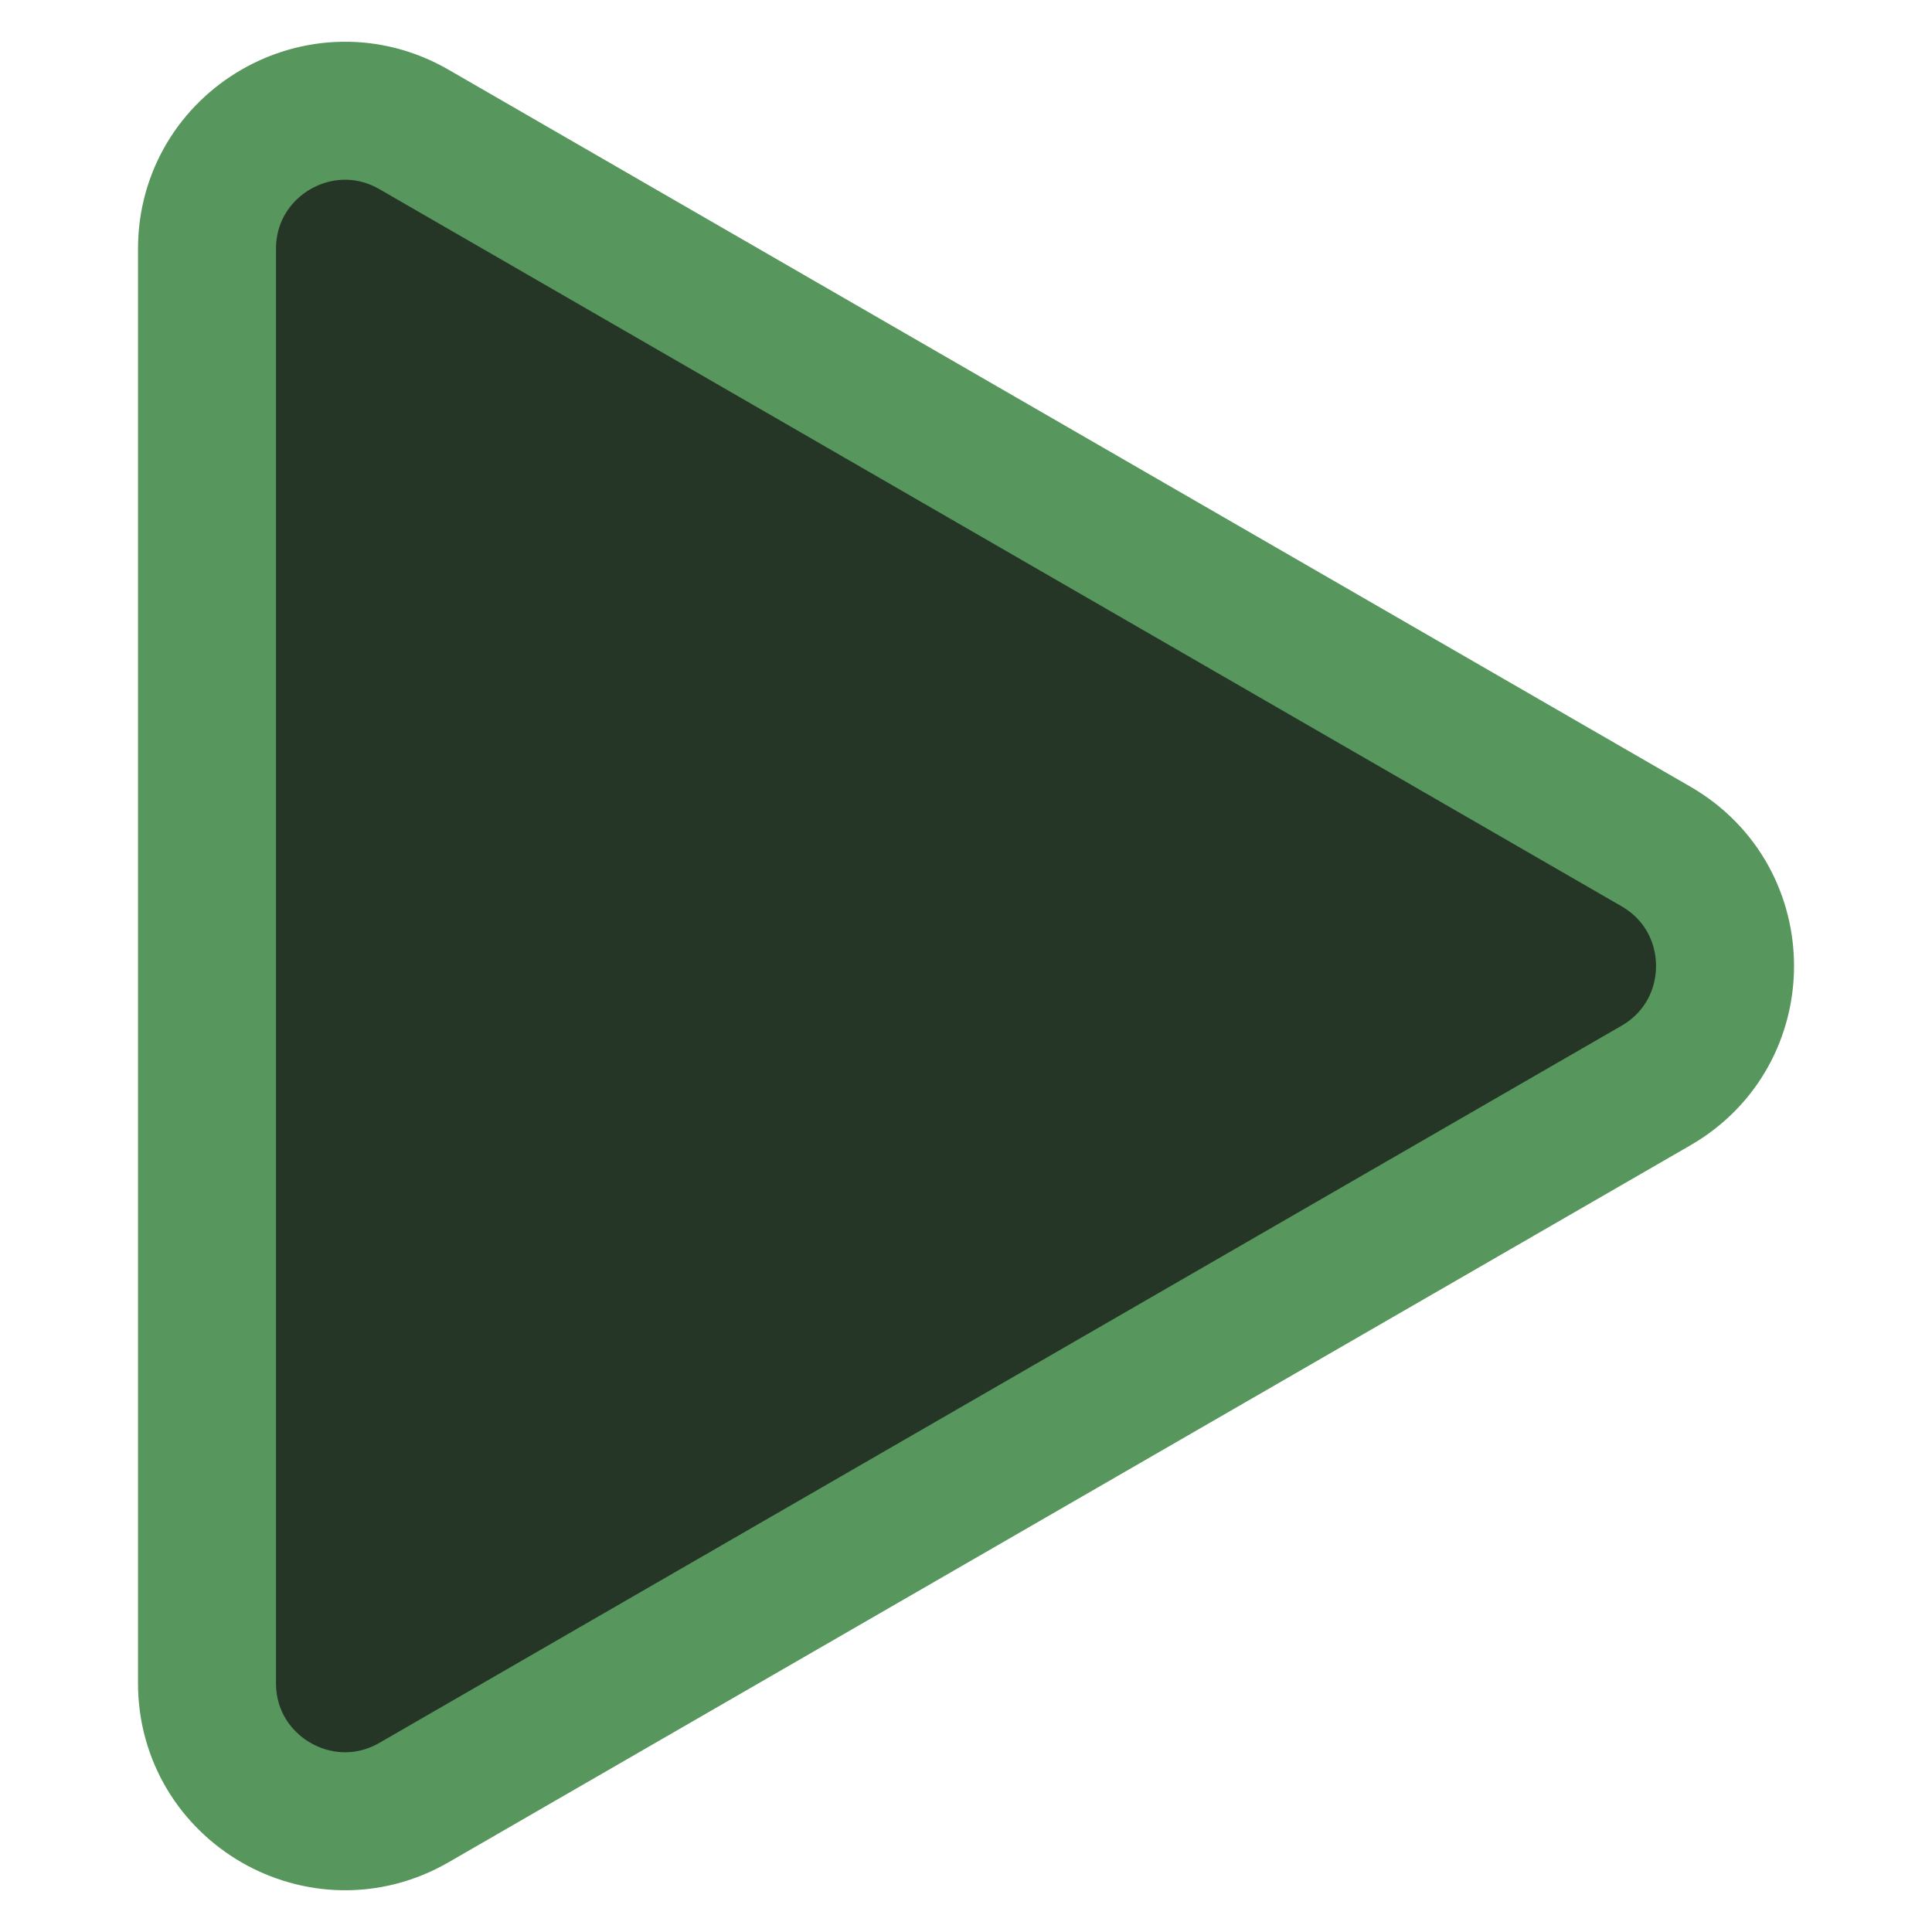
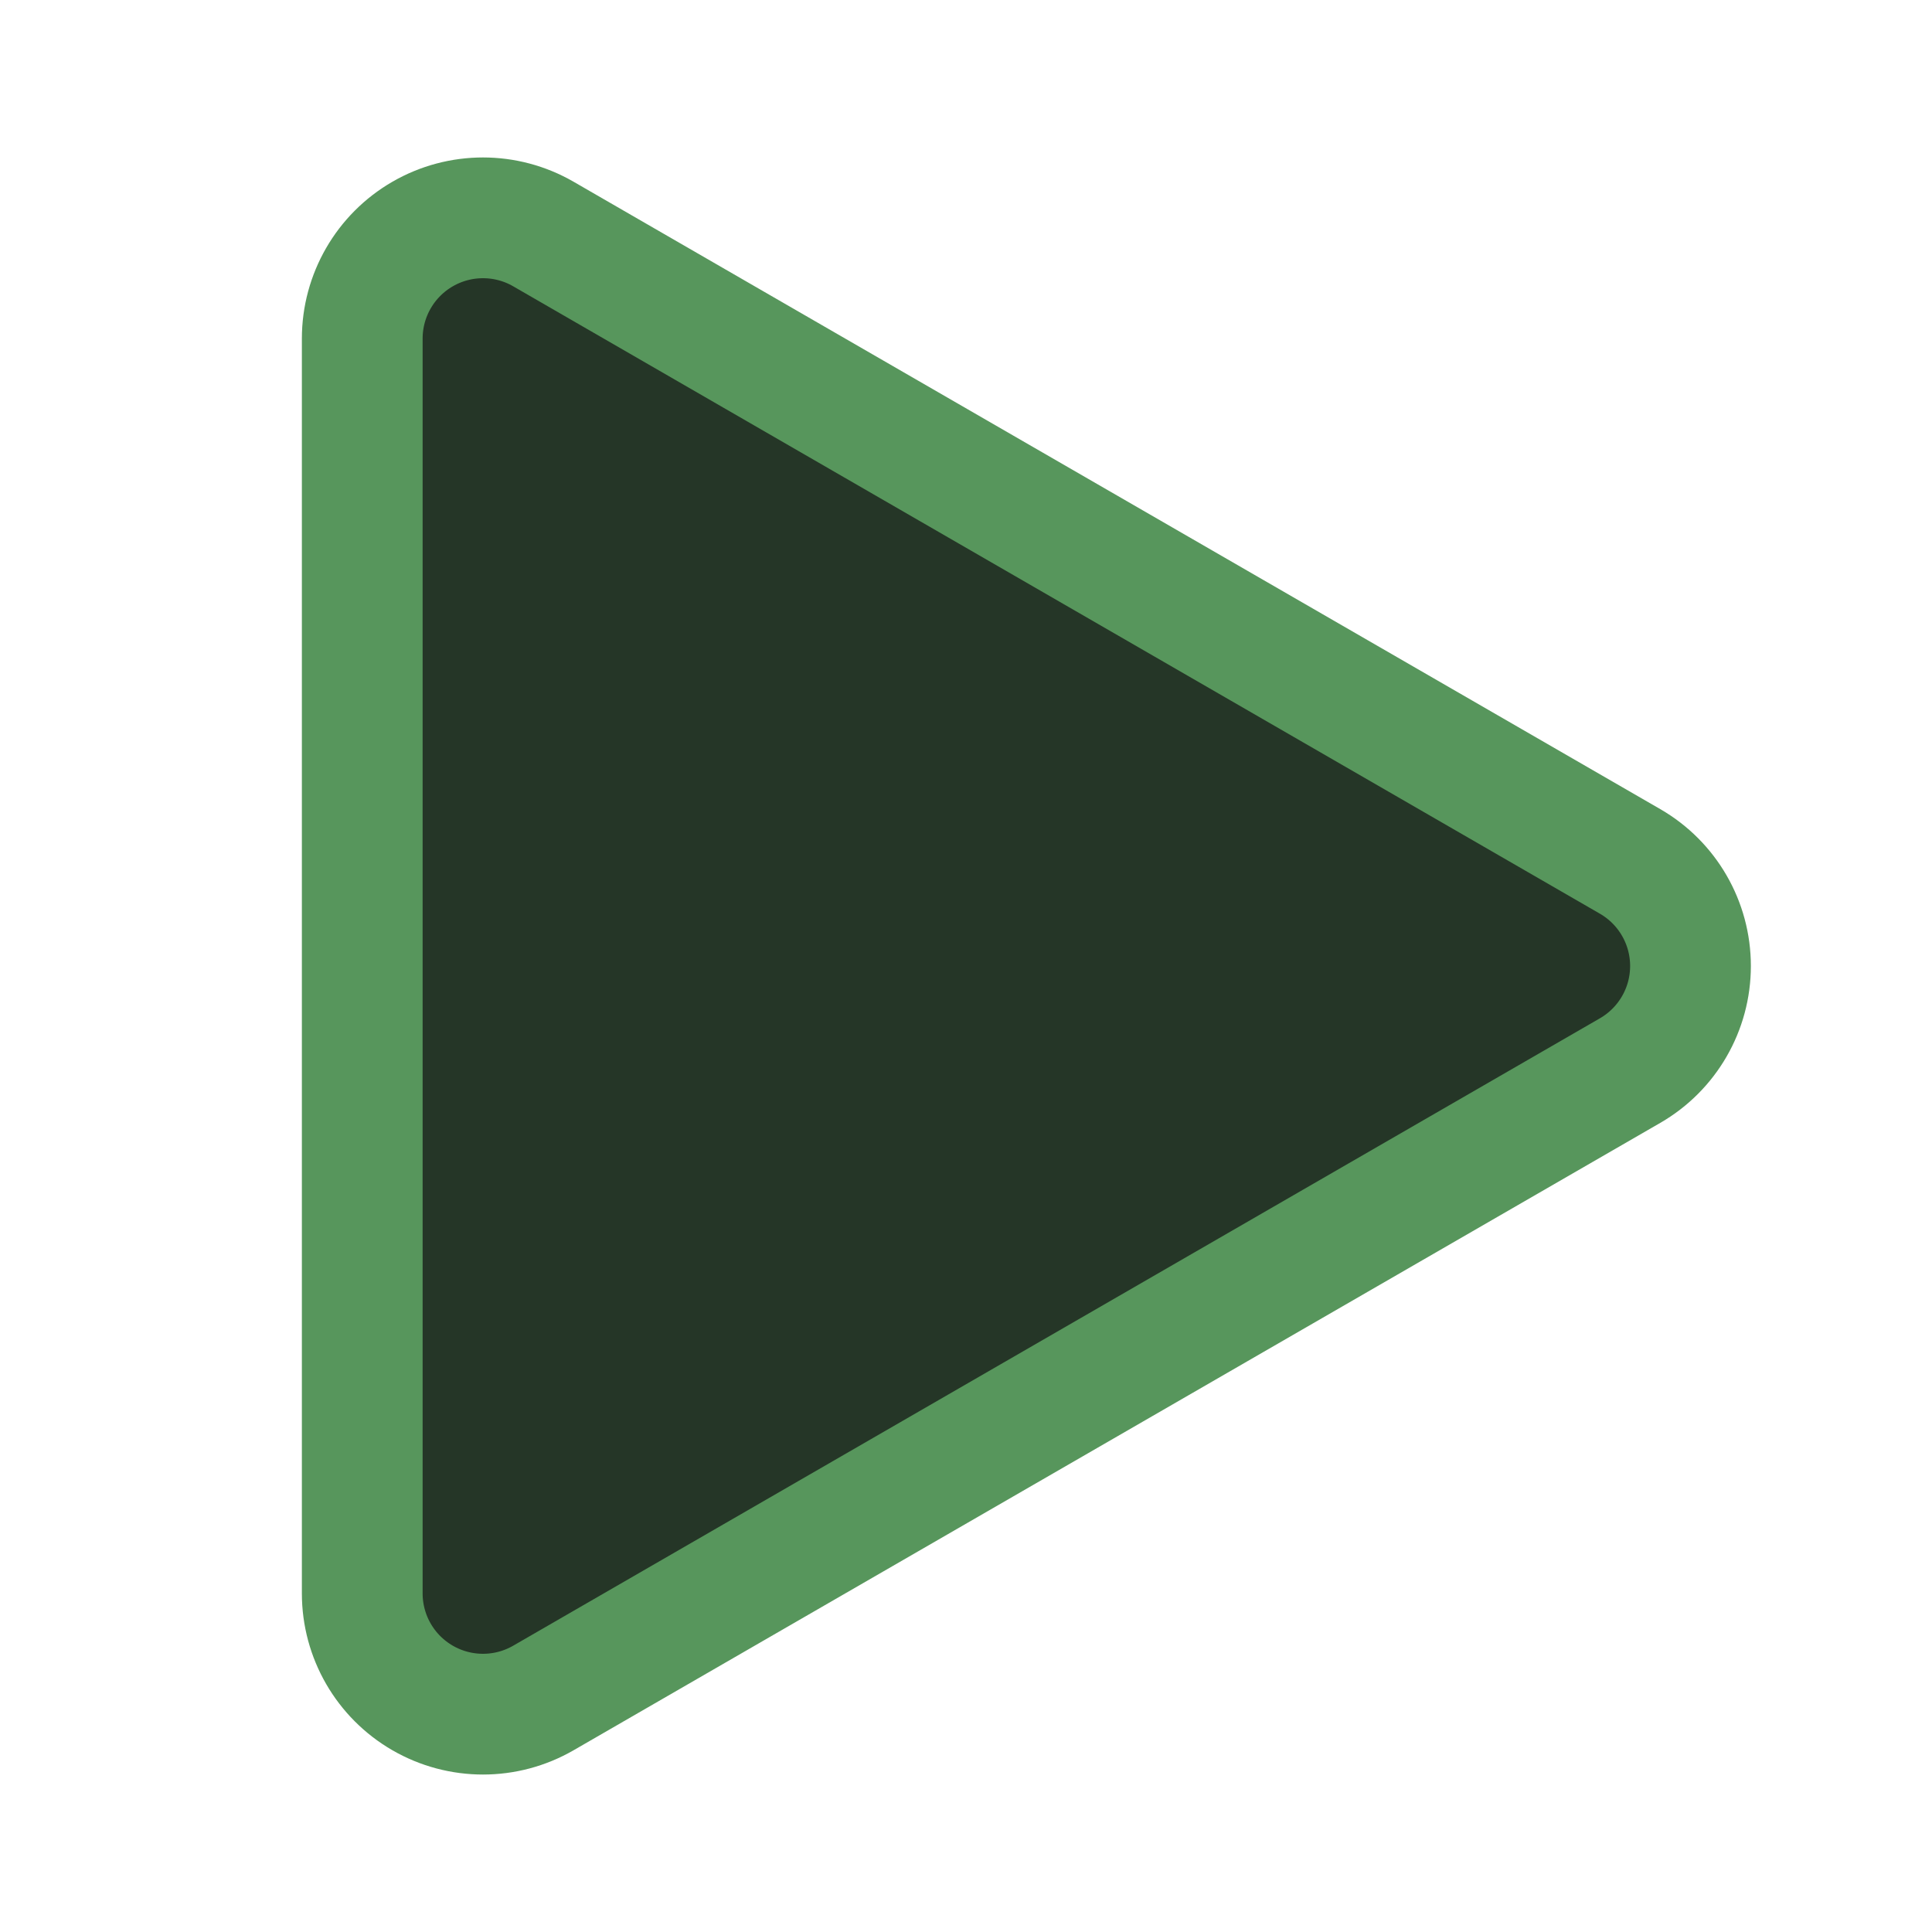
- <svg xmlns="http://www.w3.org/2000/svg" width="14" height="14" viewBox="0 0 14 14" fill="none">
-   <path d="M12 6.134C12.667 6.519 12.667 7.481 12 7.866L3 13.062C2.333 13.447 1.5 12.966 1.5 12.196L1.5 1.804C1.5 1.034 2.333 0.553 3 0.938L12 6.134Z" fill="#253627" stroke="#57965C" />
+ <svg xmlns="http://www.w3.org/2000/svg" width="16" height="16" viewBox="0 0 16 16">
+   <path fill="#253627" stroke="#57965c" d="M13.5 7.134a1 1 0 0 1 0 1.732l-9 5.196a1 1 0 0 1-1.5-.866V2.804a1 1 0 0 1 1.5-.866z" />
</svg>
